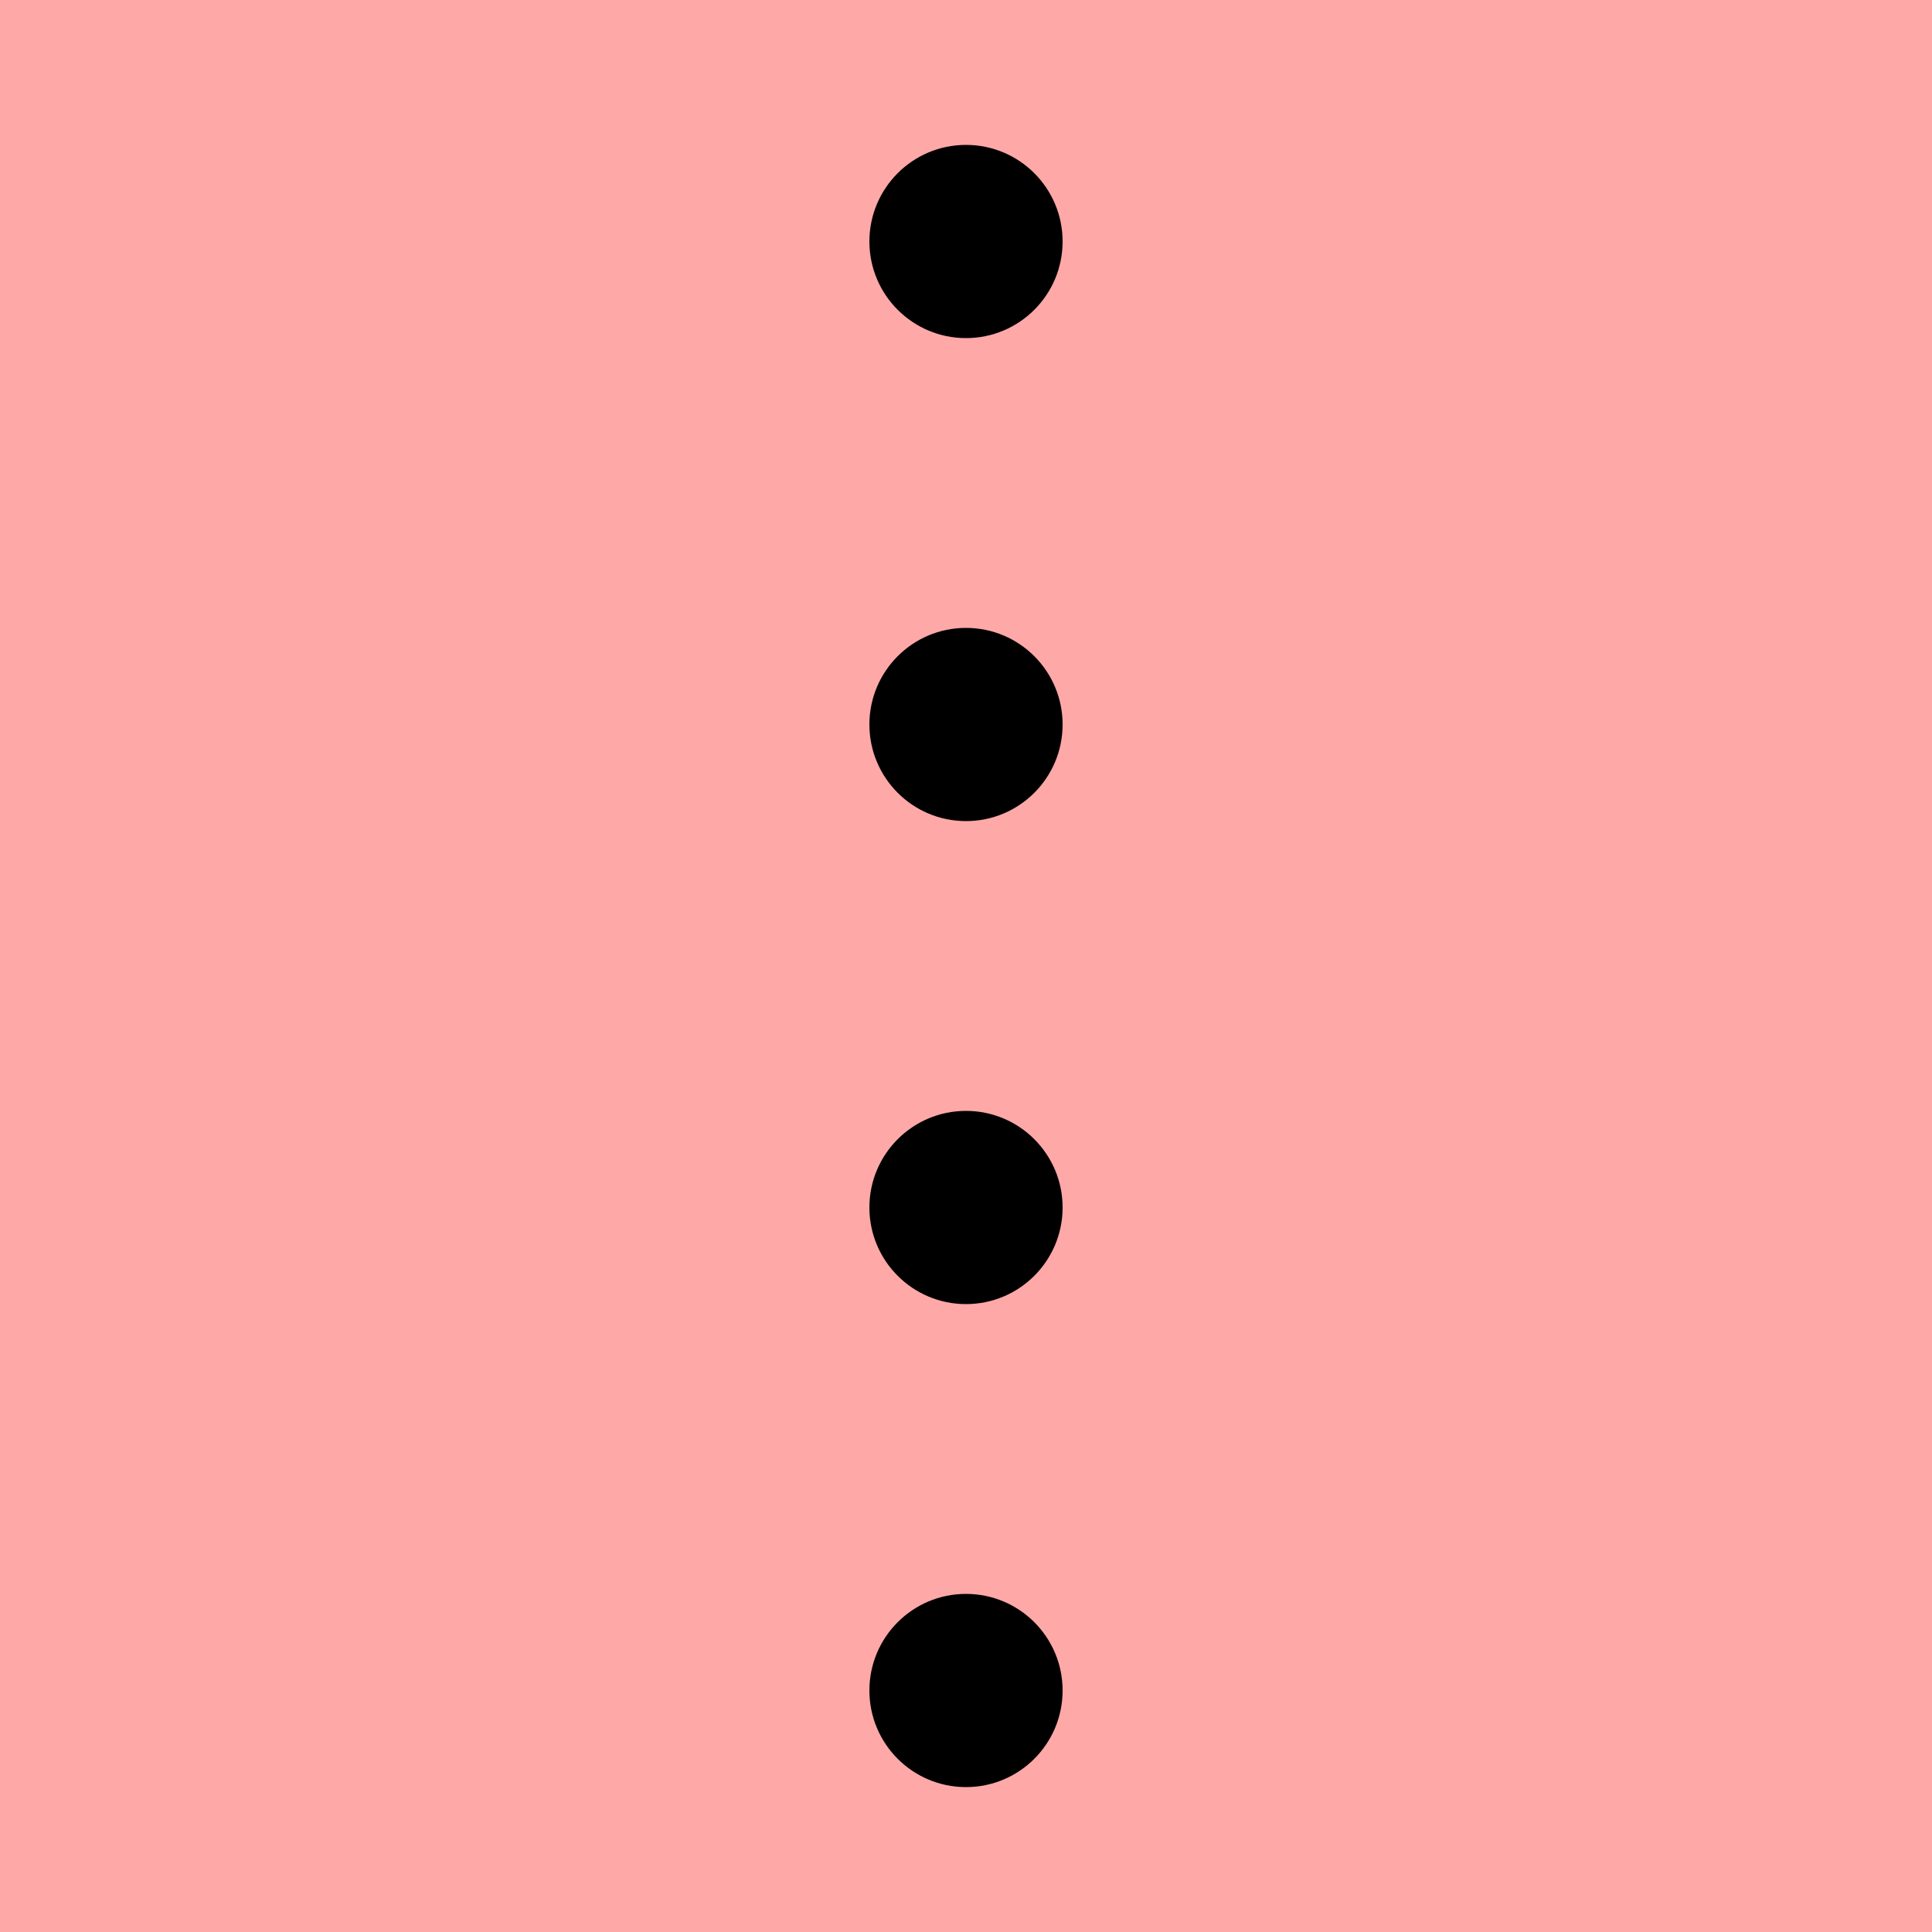
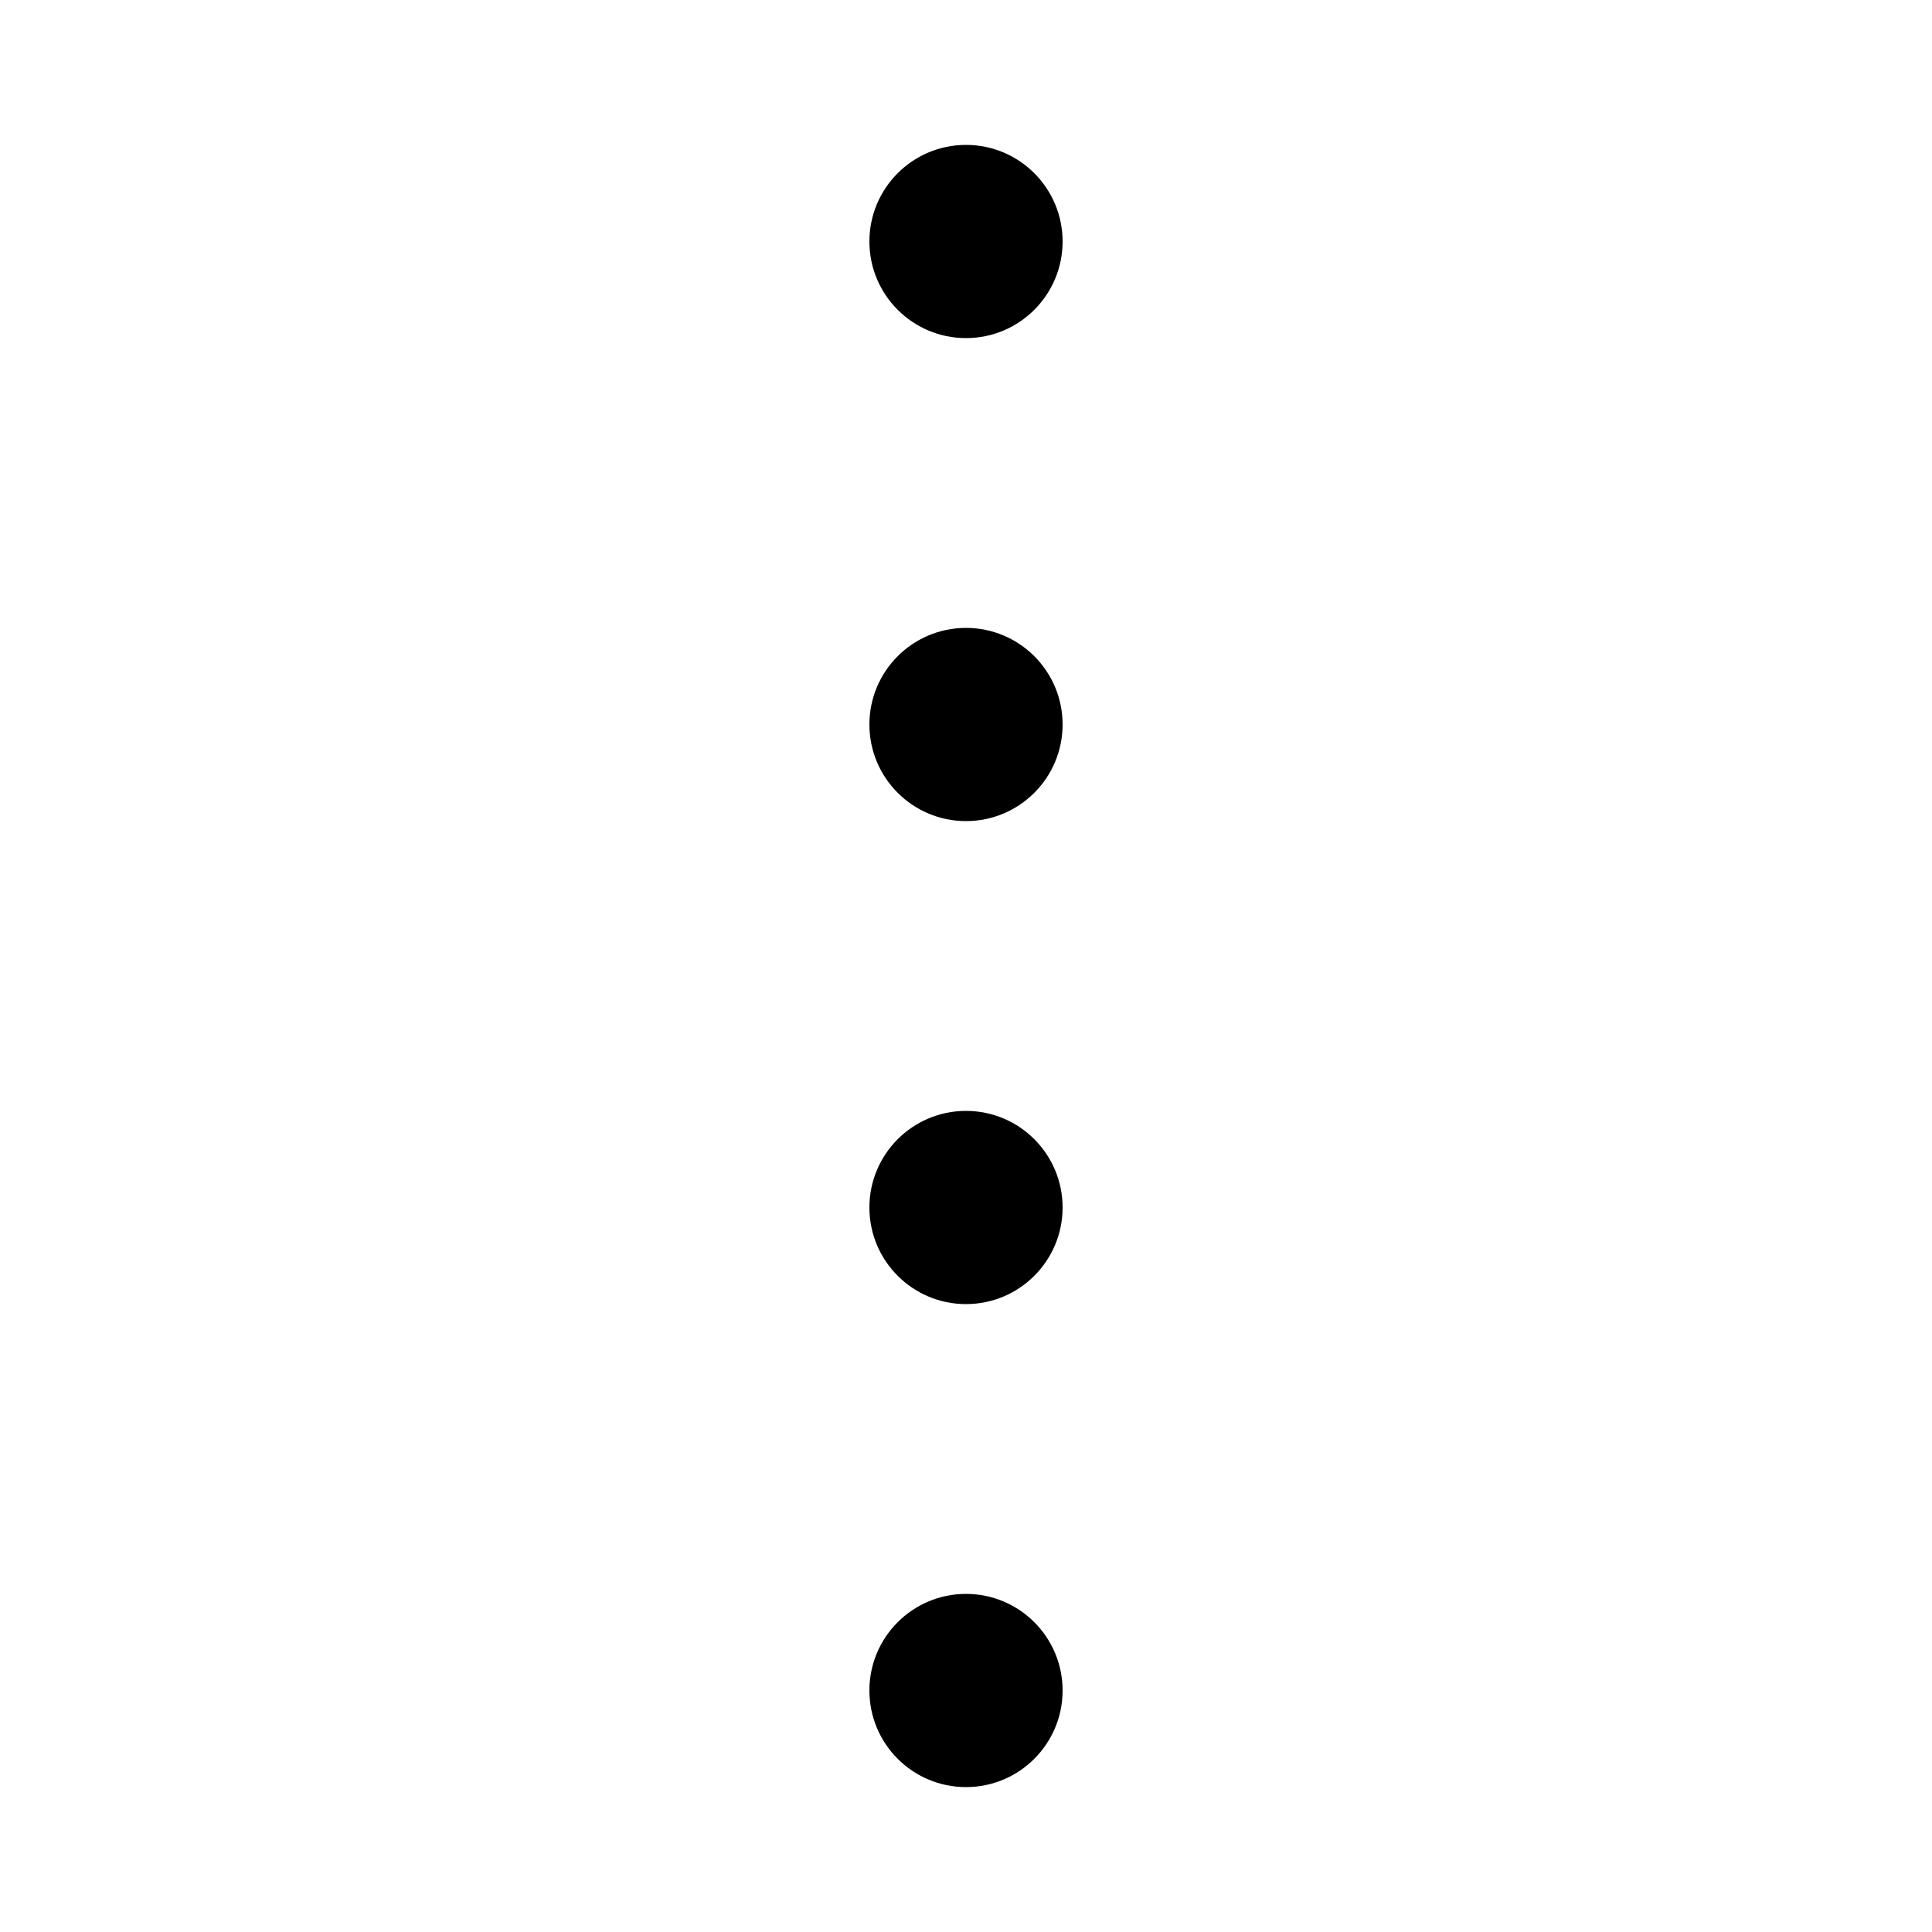
<svg xmlns="http://www.w3.org/2000/svg" width="120" height="120">
-   <rect width="100%" height="100%" fill="#ffa8a8" />
  <circle cx="60" cy="15" r="6" />
  <circle cx="60" cy="45" r="6" />
  <circle cx="60" cy="75" r="6" />
  <circle cx="60" cy="105" r="6" />
</svg>
